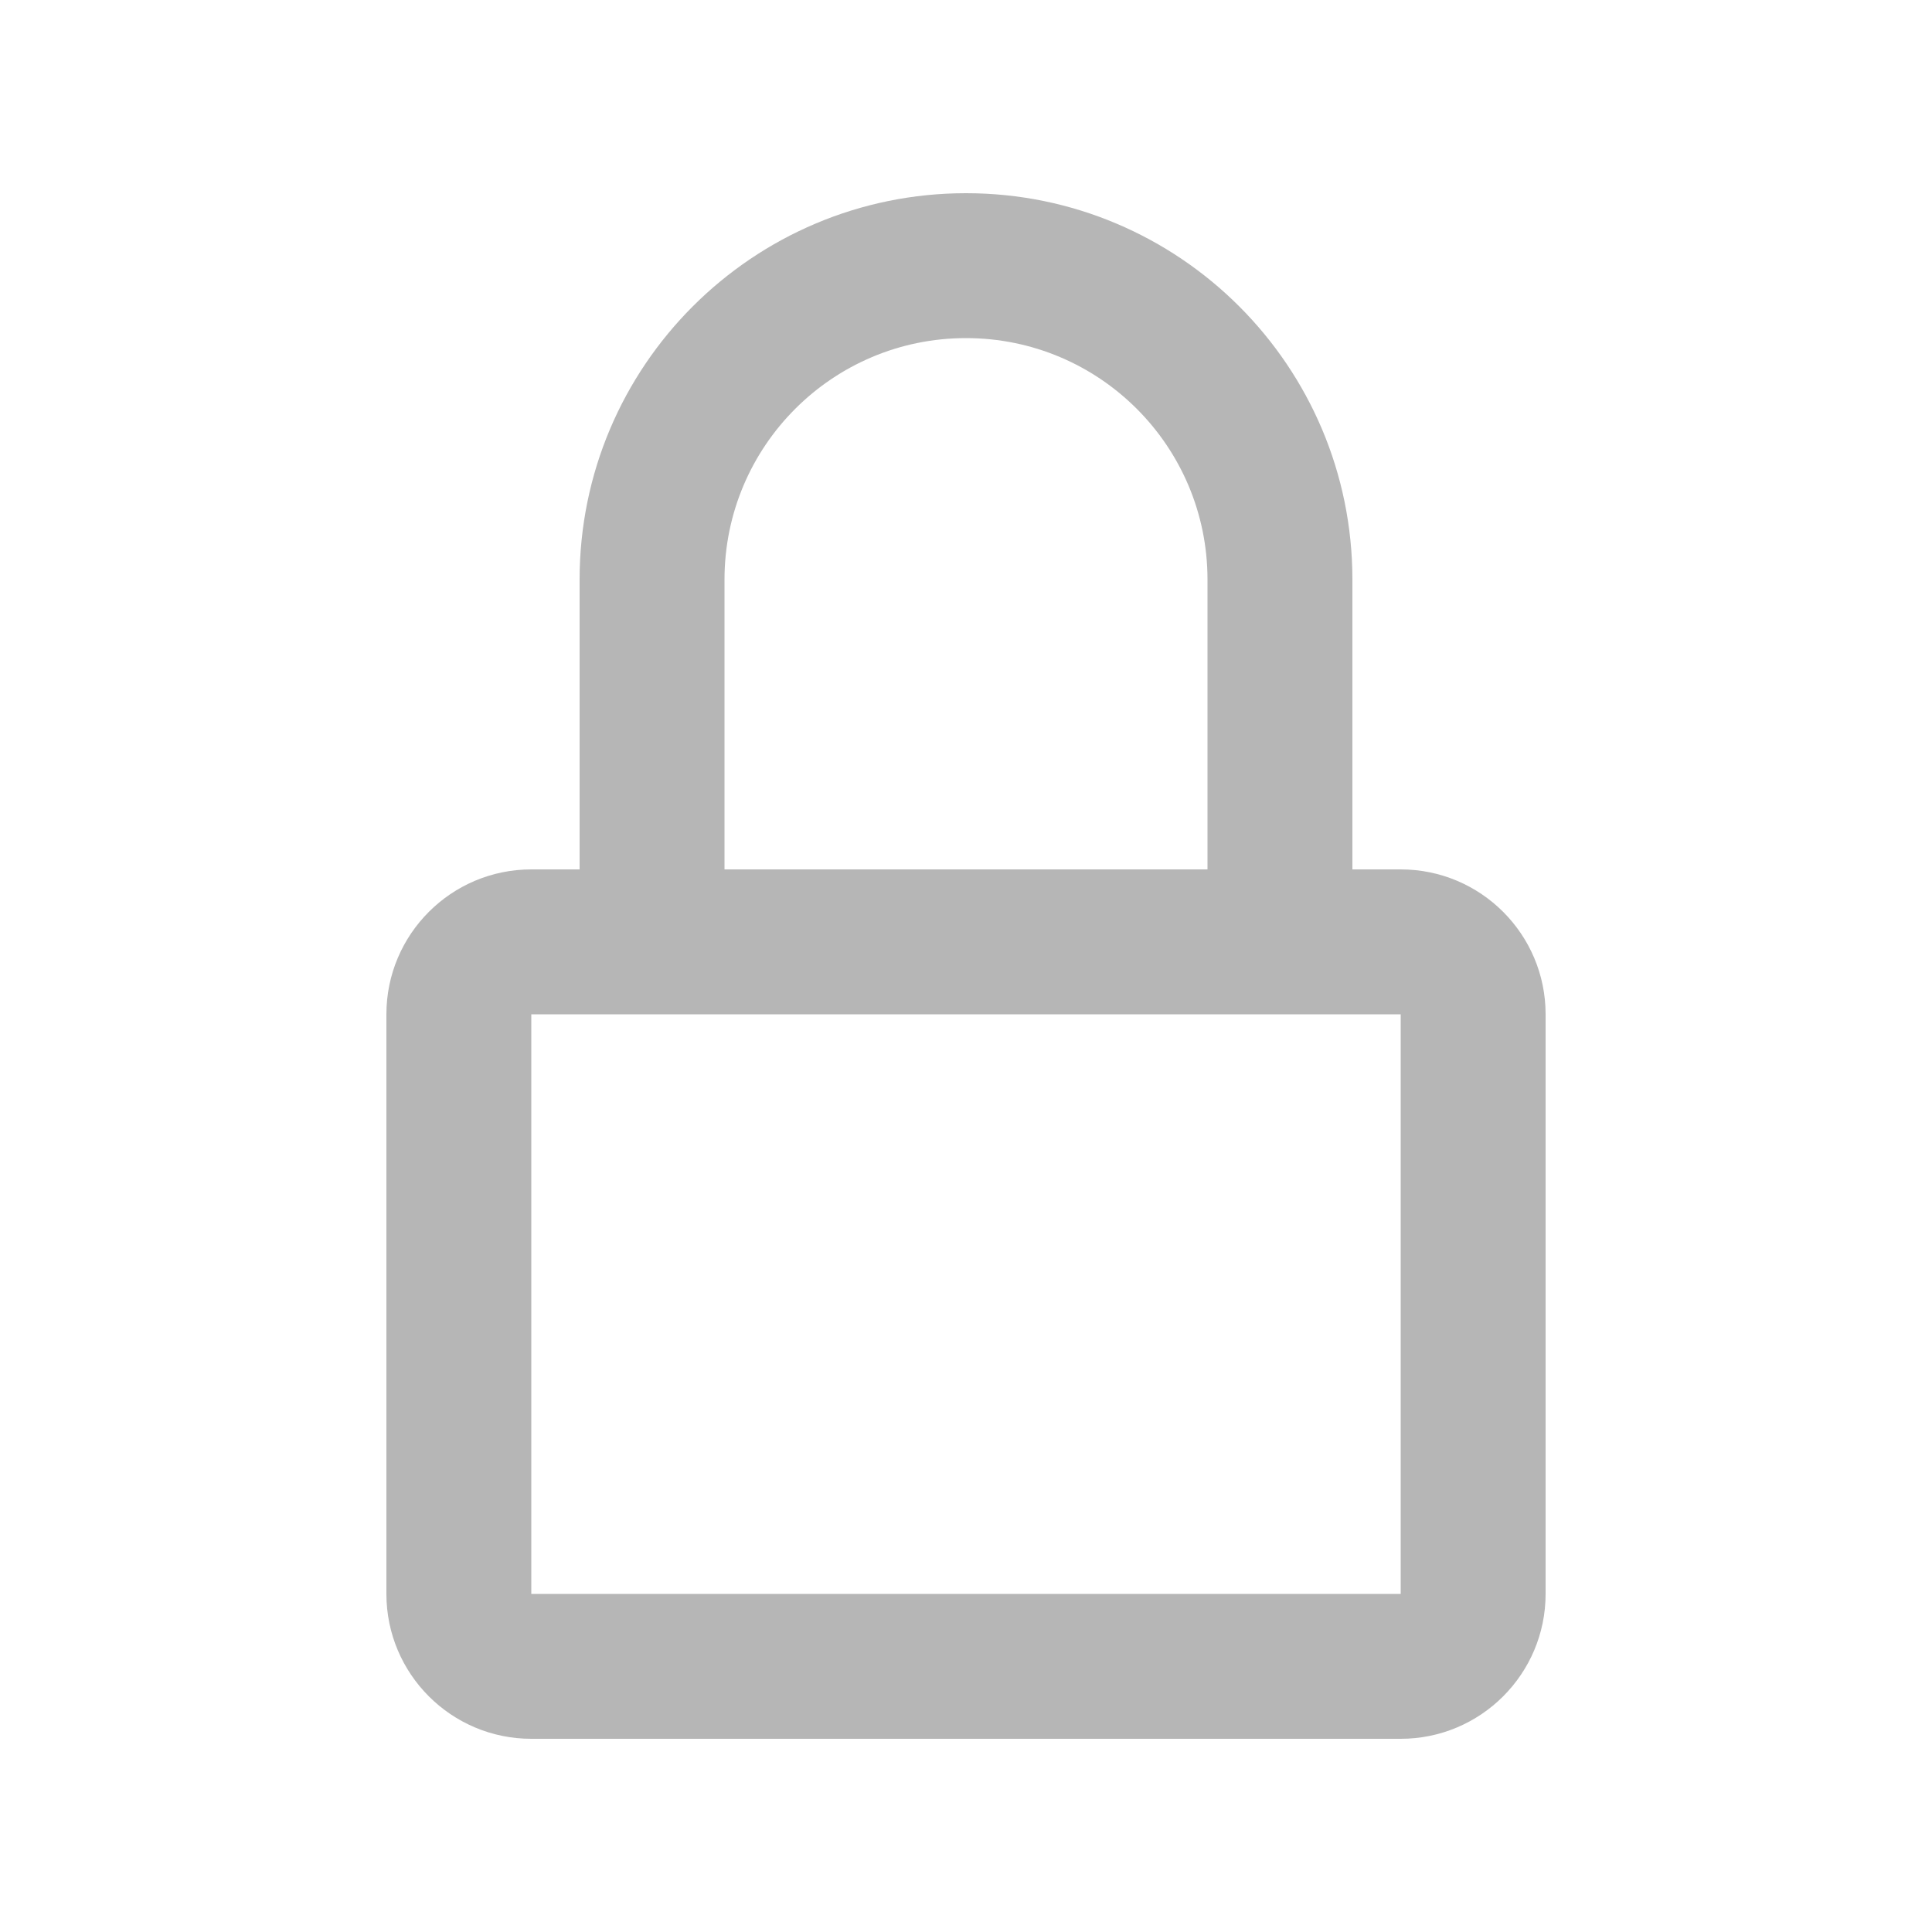
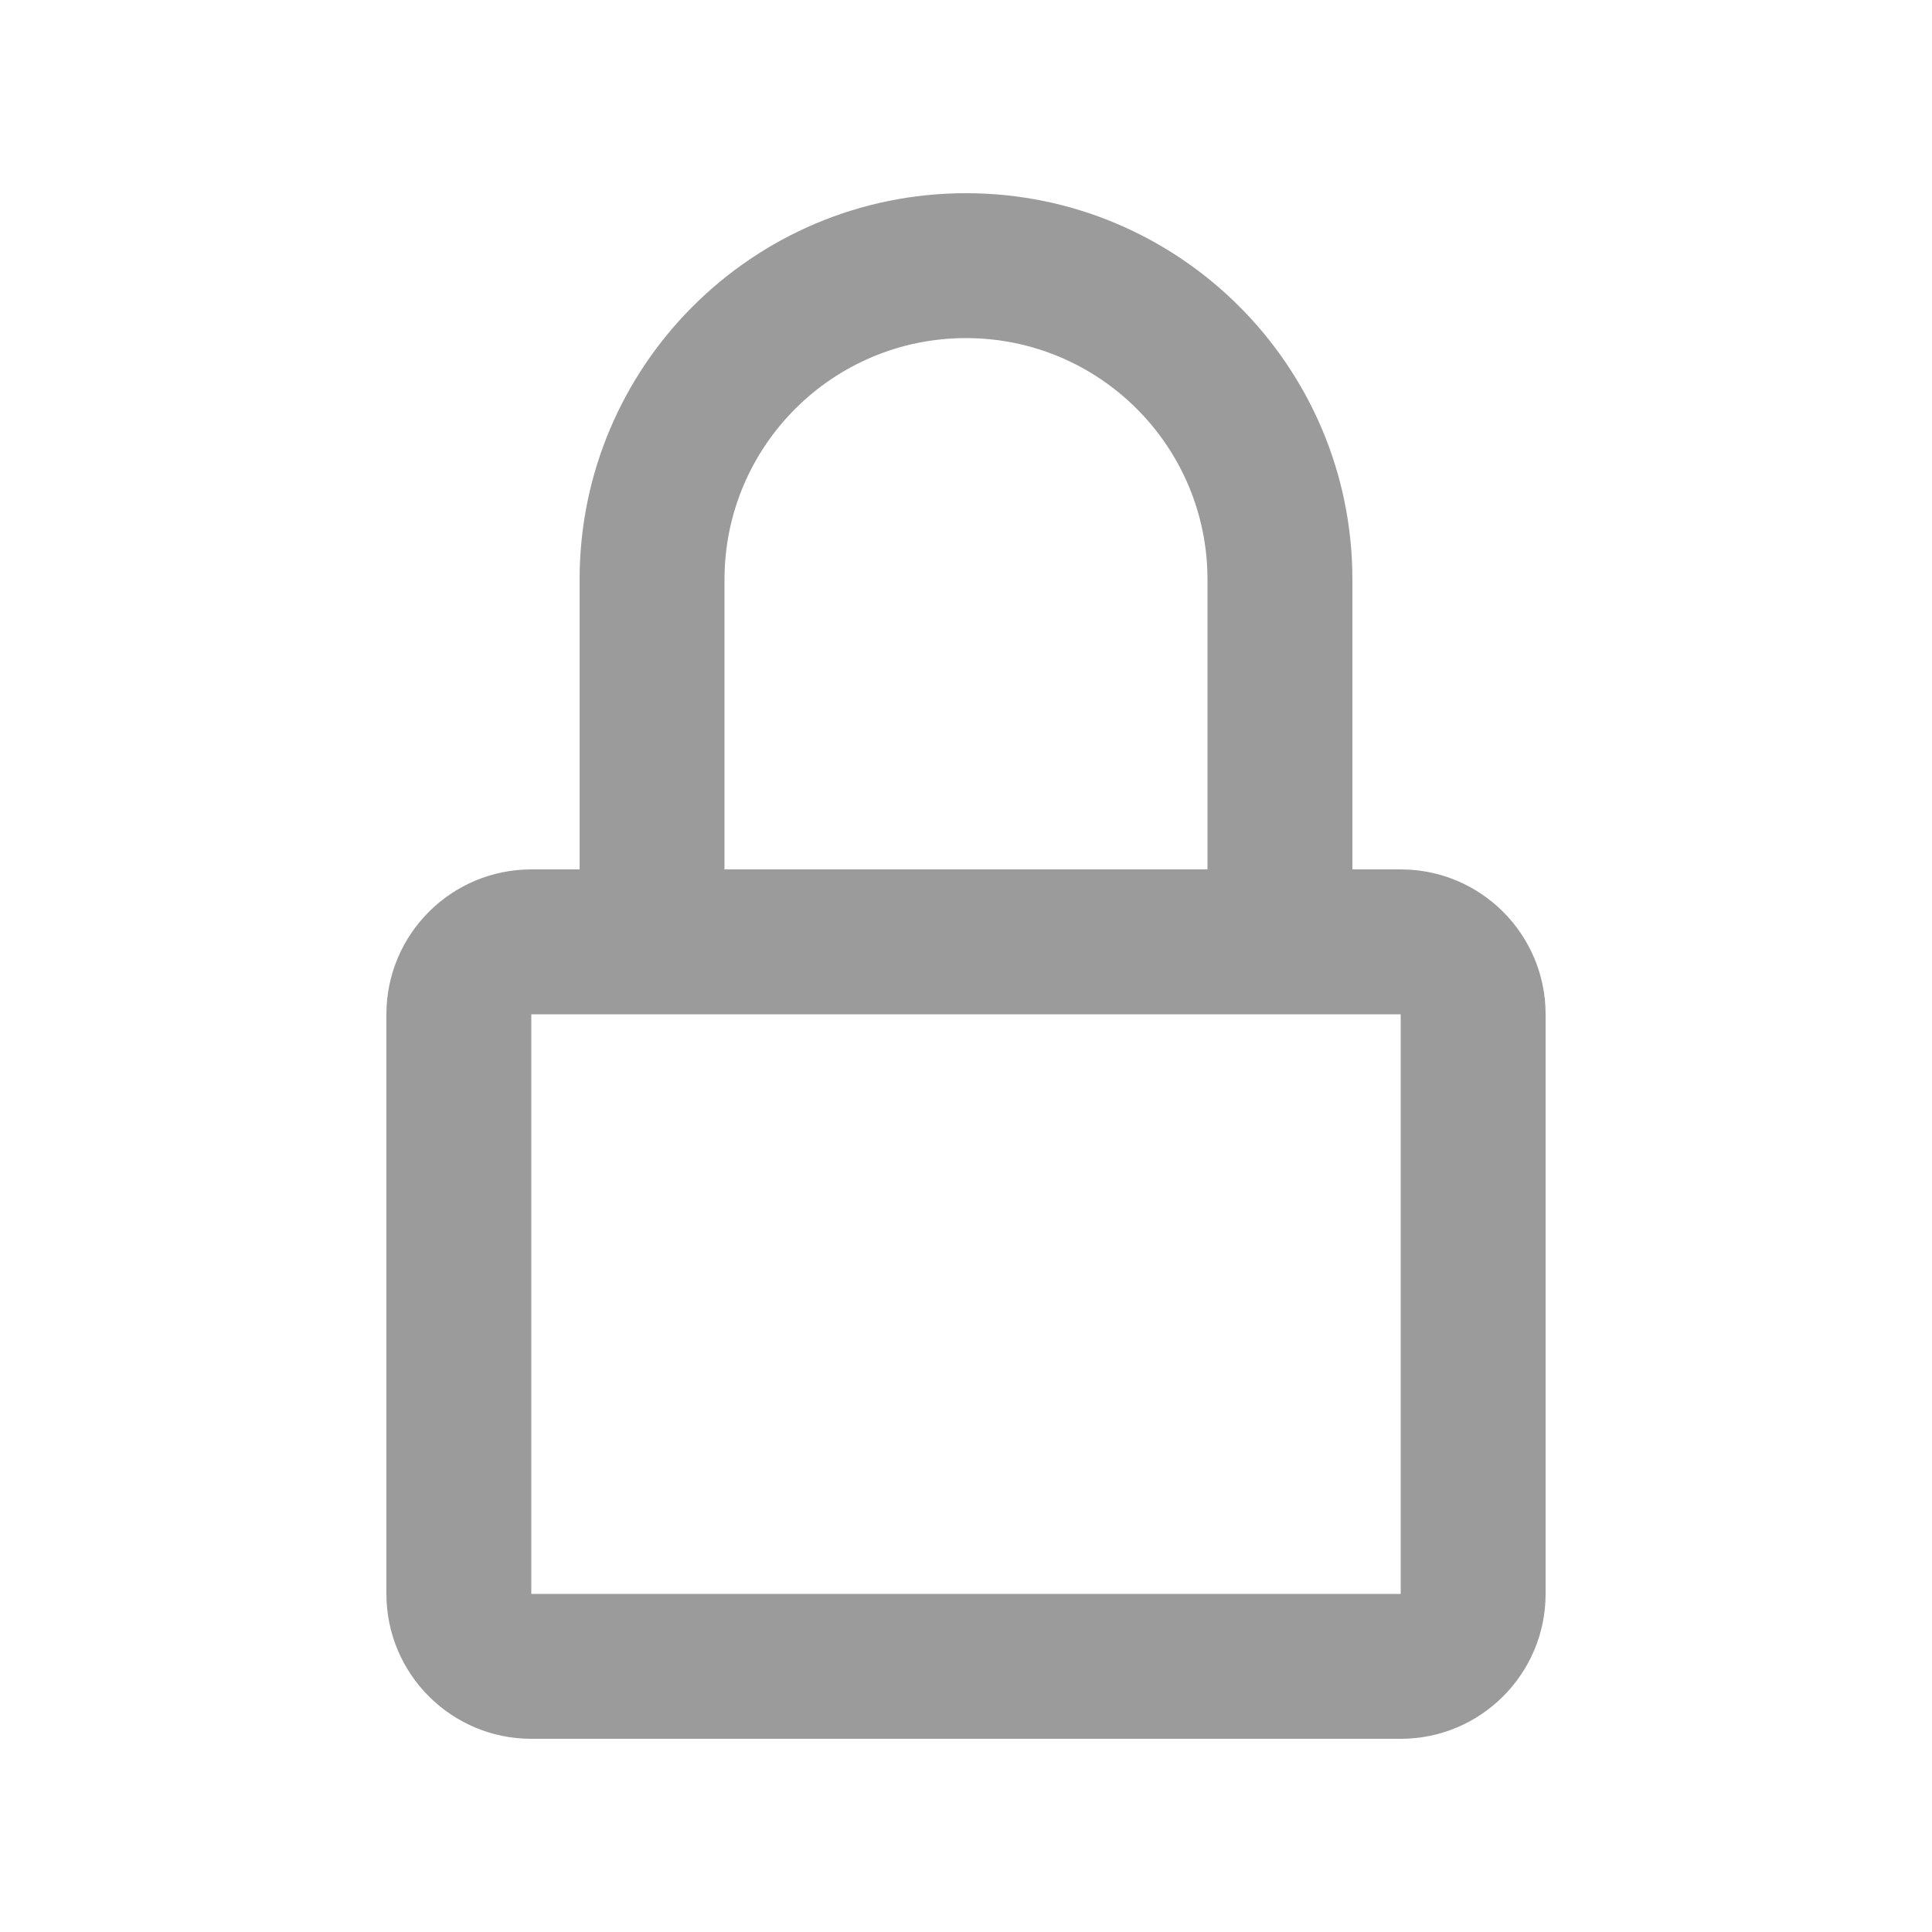
<svg xmlns="http://www.w3.org/2000/svg" width="20" height="20" viewBox="0 0 20 20" fill="none">
-   <path d="M12.5 9V6C12.5 4.619 11.381 3.5 10 3.5C8.619 3.5 7.5 4.619 7.5 6V9H6V6C6 3.791 7.791 2 10 2C12.209 2 14 3.791 14 6V9H12.5Z" fill="#b6b6b6" />
-   <path fill-rule="evenodd" clip-rule="evenodd" d="M14.5 10.5H5.5V16.5H14.5V10.5ZM5.5 9C4.672 9 4 9.672 4 10.5V16.5C4 17.328 4.672 18 5.5 18H14.5C15.328 18 16 17.328 16 16.5V10.5C16 9.672 15.328 9 14.5 9H5.5Z" fill="#b6b6b6" />
+   <path d="M12.5 9V6C12.5 4.619 11.381 3.5 10 3.5C8.619 3.5 7.5 4.619 7.5 6V9H6V6C6 3.791 7.791 2 10 2C12.209 2 14 3.791 14 6V9H12.5Z" fill="#9B9B9B" />
+   <path fill-rule="evenodd" clip-rule="evenodd" d="M14.5 10.5H5.5V16.5H14.5V10.5ZM5.5 9C4.672 9 4 9.672 4 10.5V16.5C4 17.328 4.672 18 5.5 18H14.5C15.328 18 16 17.328 16 16.5V10.5C16 9.672 15.328 9 14.5 9H5.5Z" fill="#9B9B9B" />
</svg>
